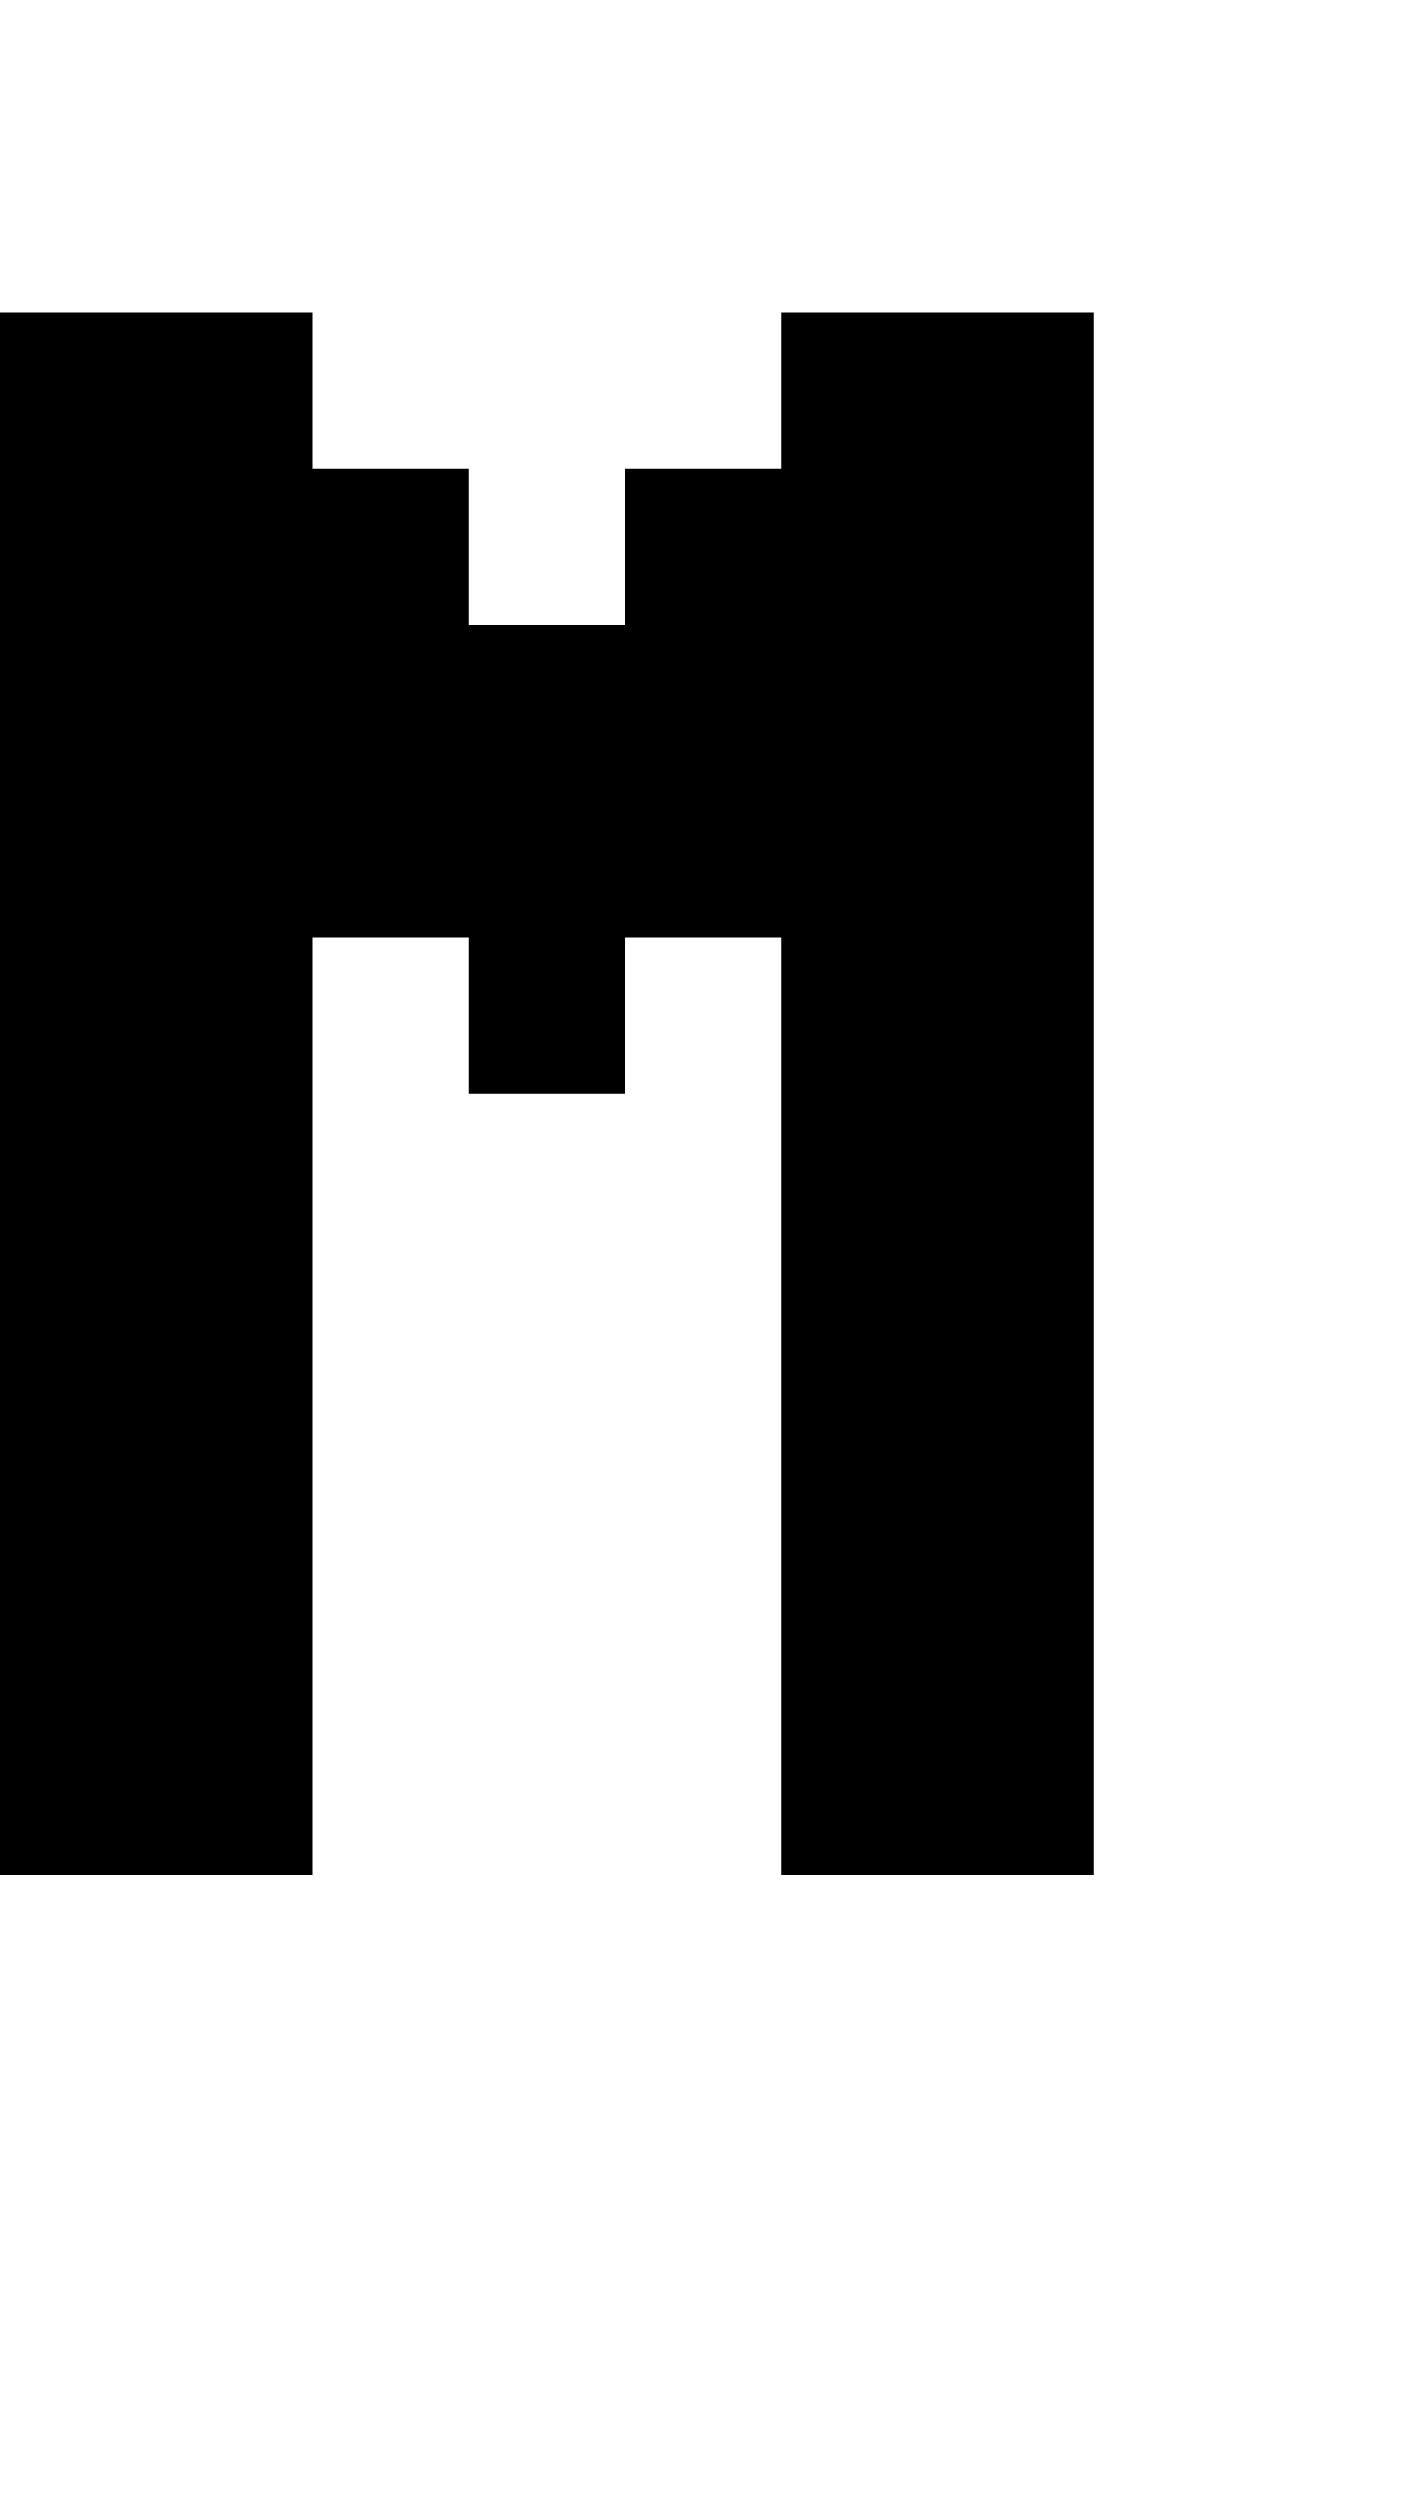
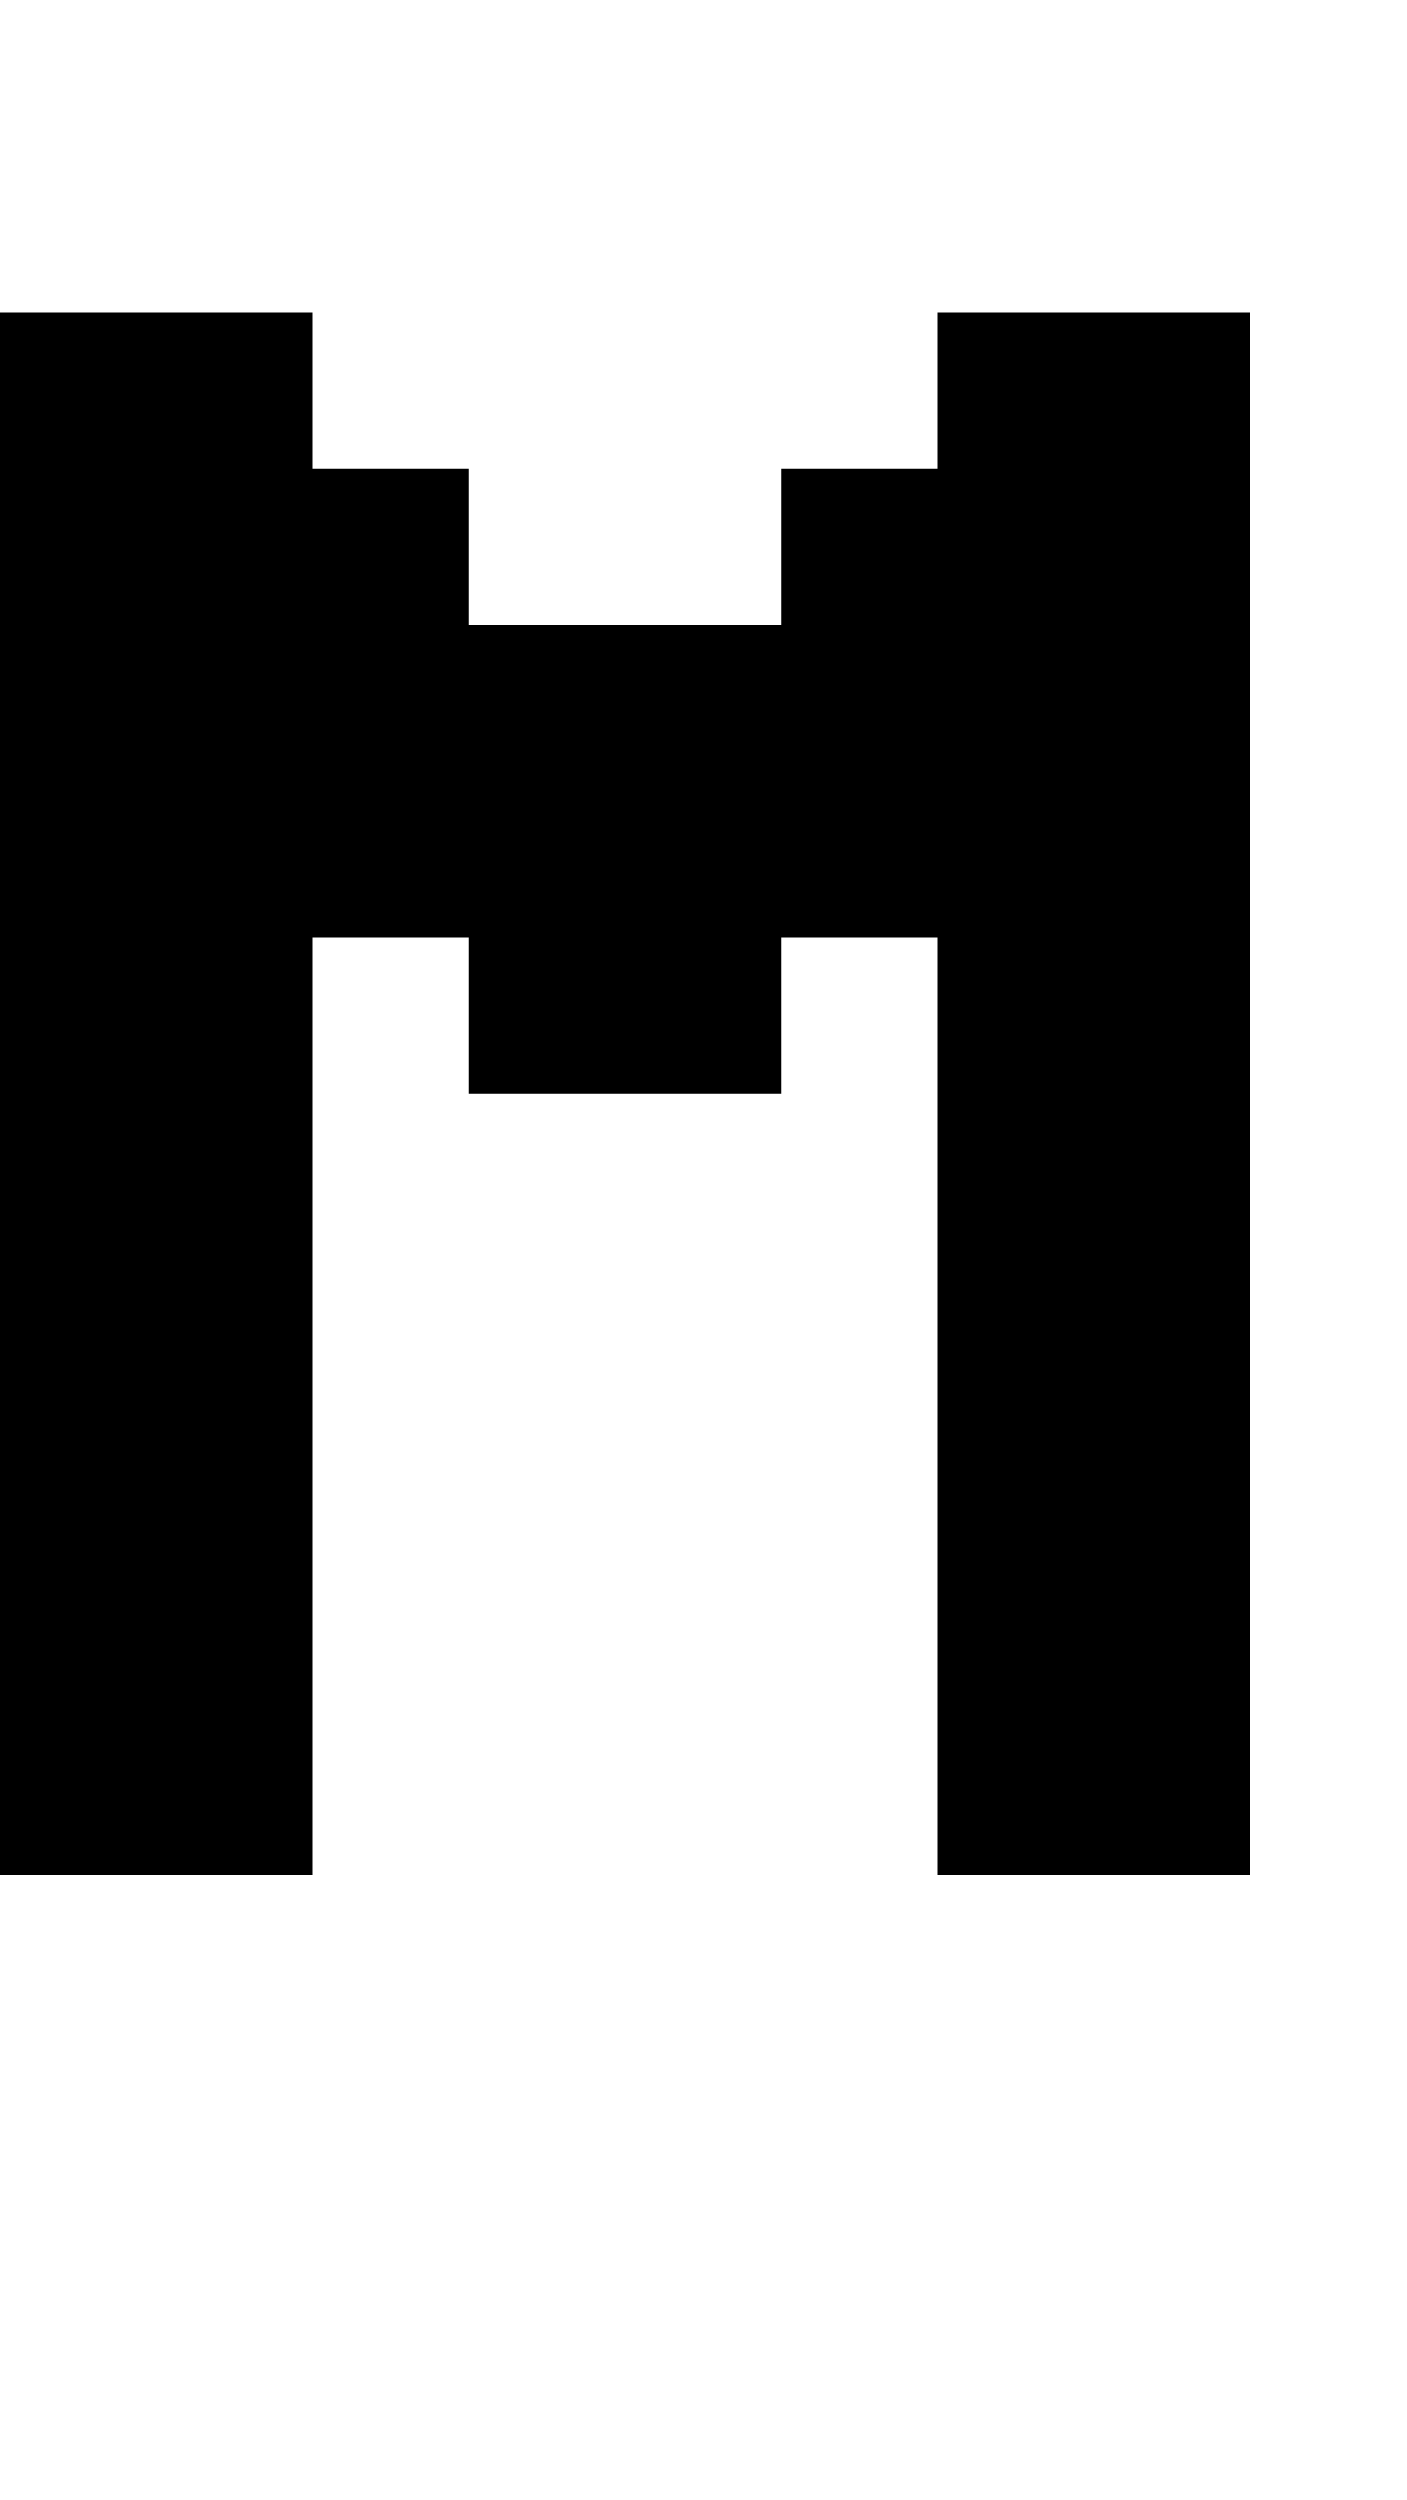
<svg xmlns="http://www.w3.org/2000/svg" baseProfile="full" height="16px" version="1.1" viewBox="0 0 9 16" width="9px">
  <defs />
  <g id="x000000_r0_g0_b0_a1.0">
-     <path d="M 0,12 0,2 2,2 2,3 3,3 3,4 4,4 4,3 5,3 5,2 7,2 7,5 7,12 5,12 5,10 5,6 4,6 4,7 3,7 3,6 2,6 2,12 z" fill="#000000" fill-opacity="1.0" id="x000000_r0_g0_b0_a1.0_shape1" />
+     <path d="M 8,12 6,12 6,6 5,6 5,7 3,7 3,6 2,6 2,12 0,12 0,2 2,2 2,3 3,3 3,4 5,4 5,3 6,3 6,2 8,2 z" fill="#000000" fill-opacity="1.0" id="x000000_r0_g0_b0_a1.0_shape1" />
  </g>
</svg>
